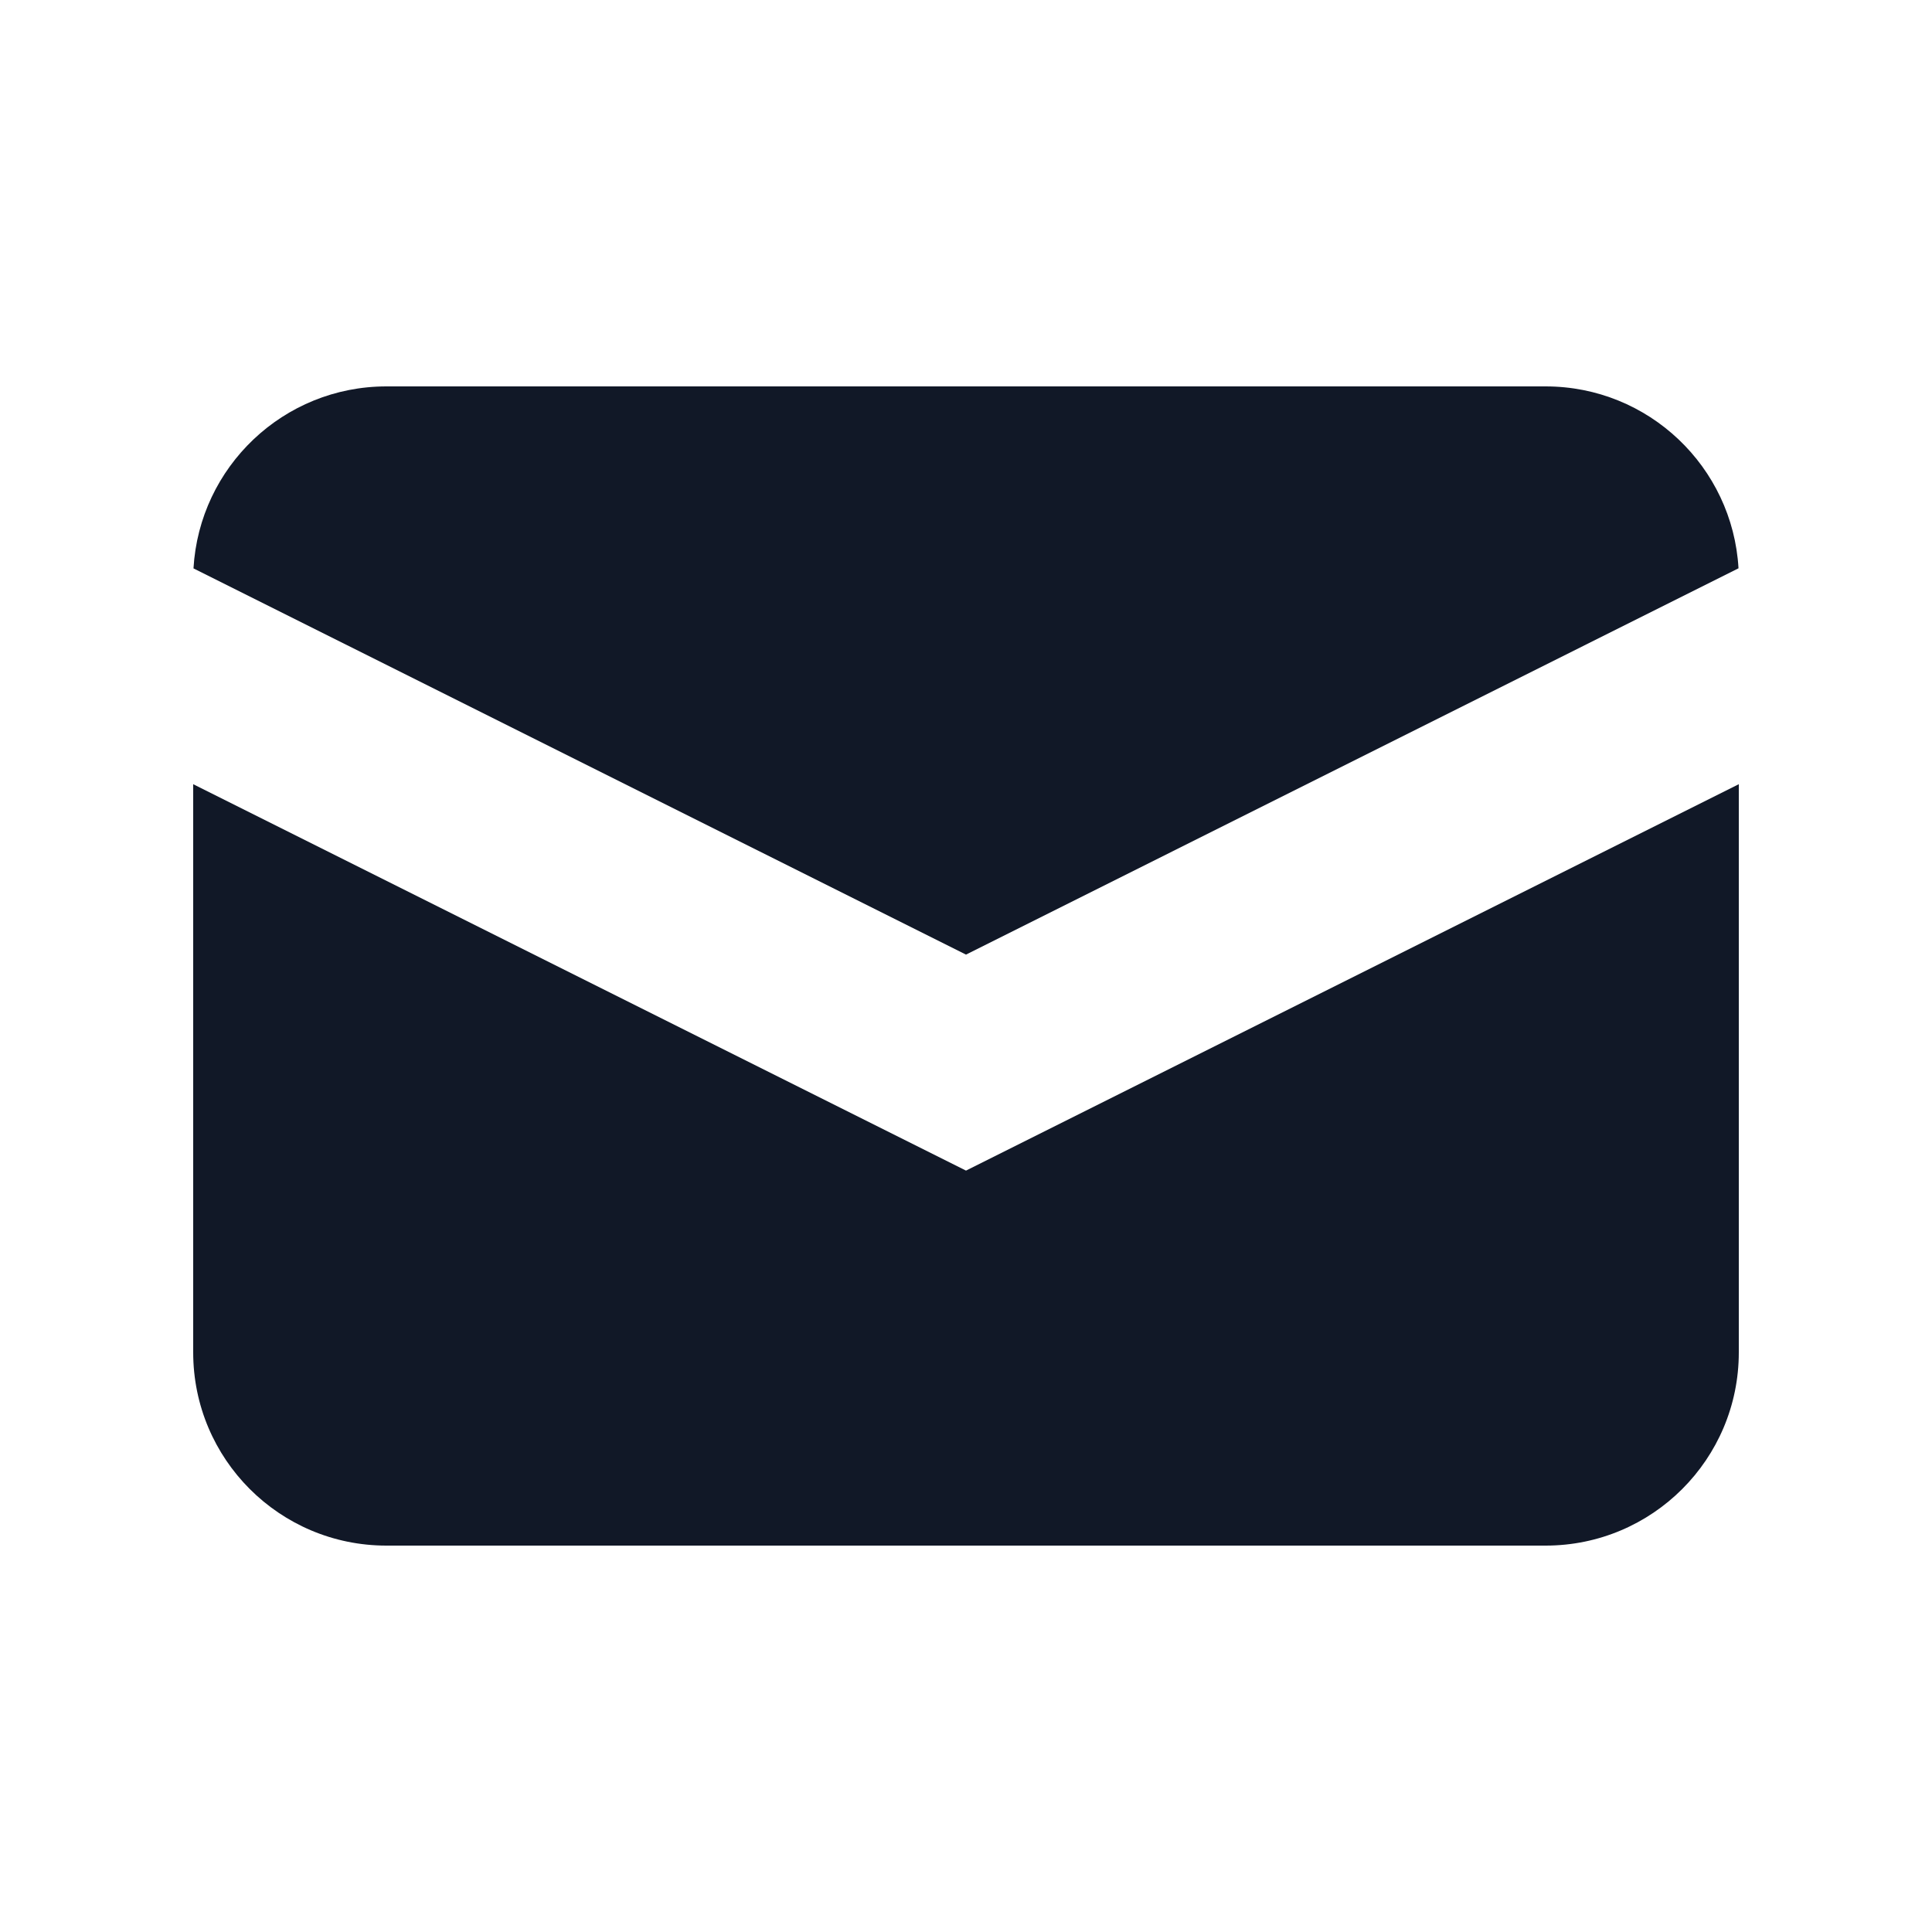
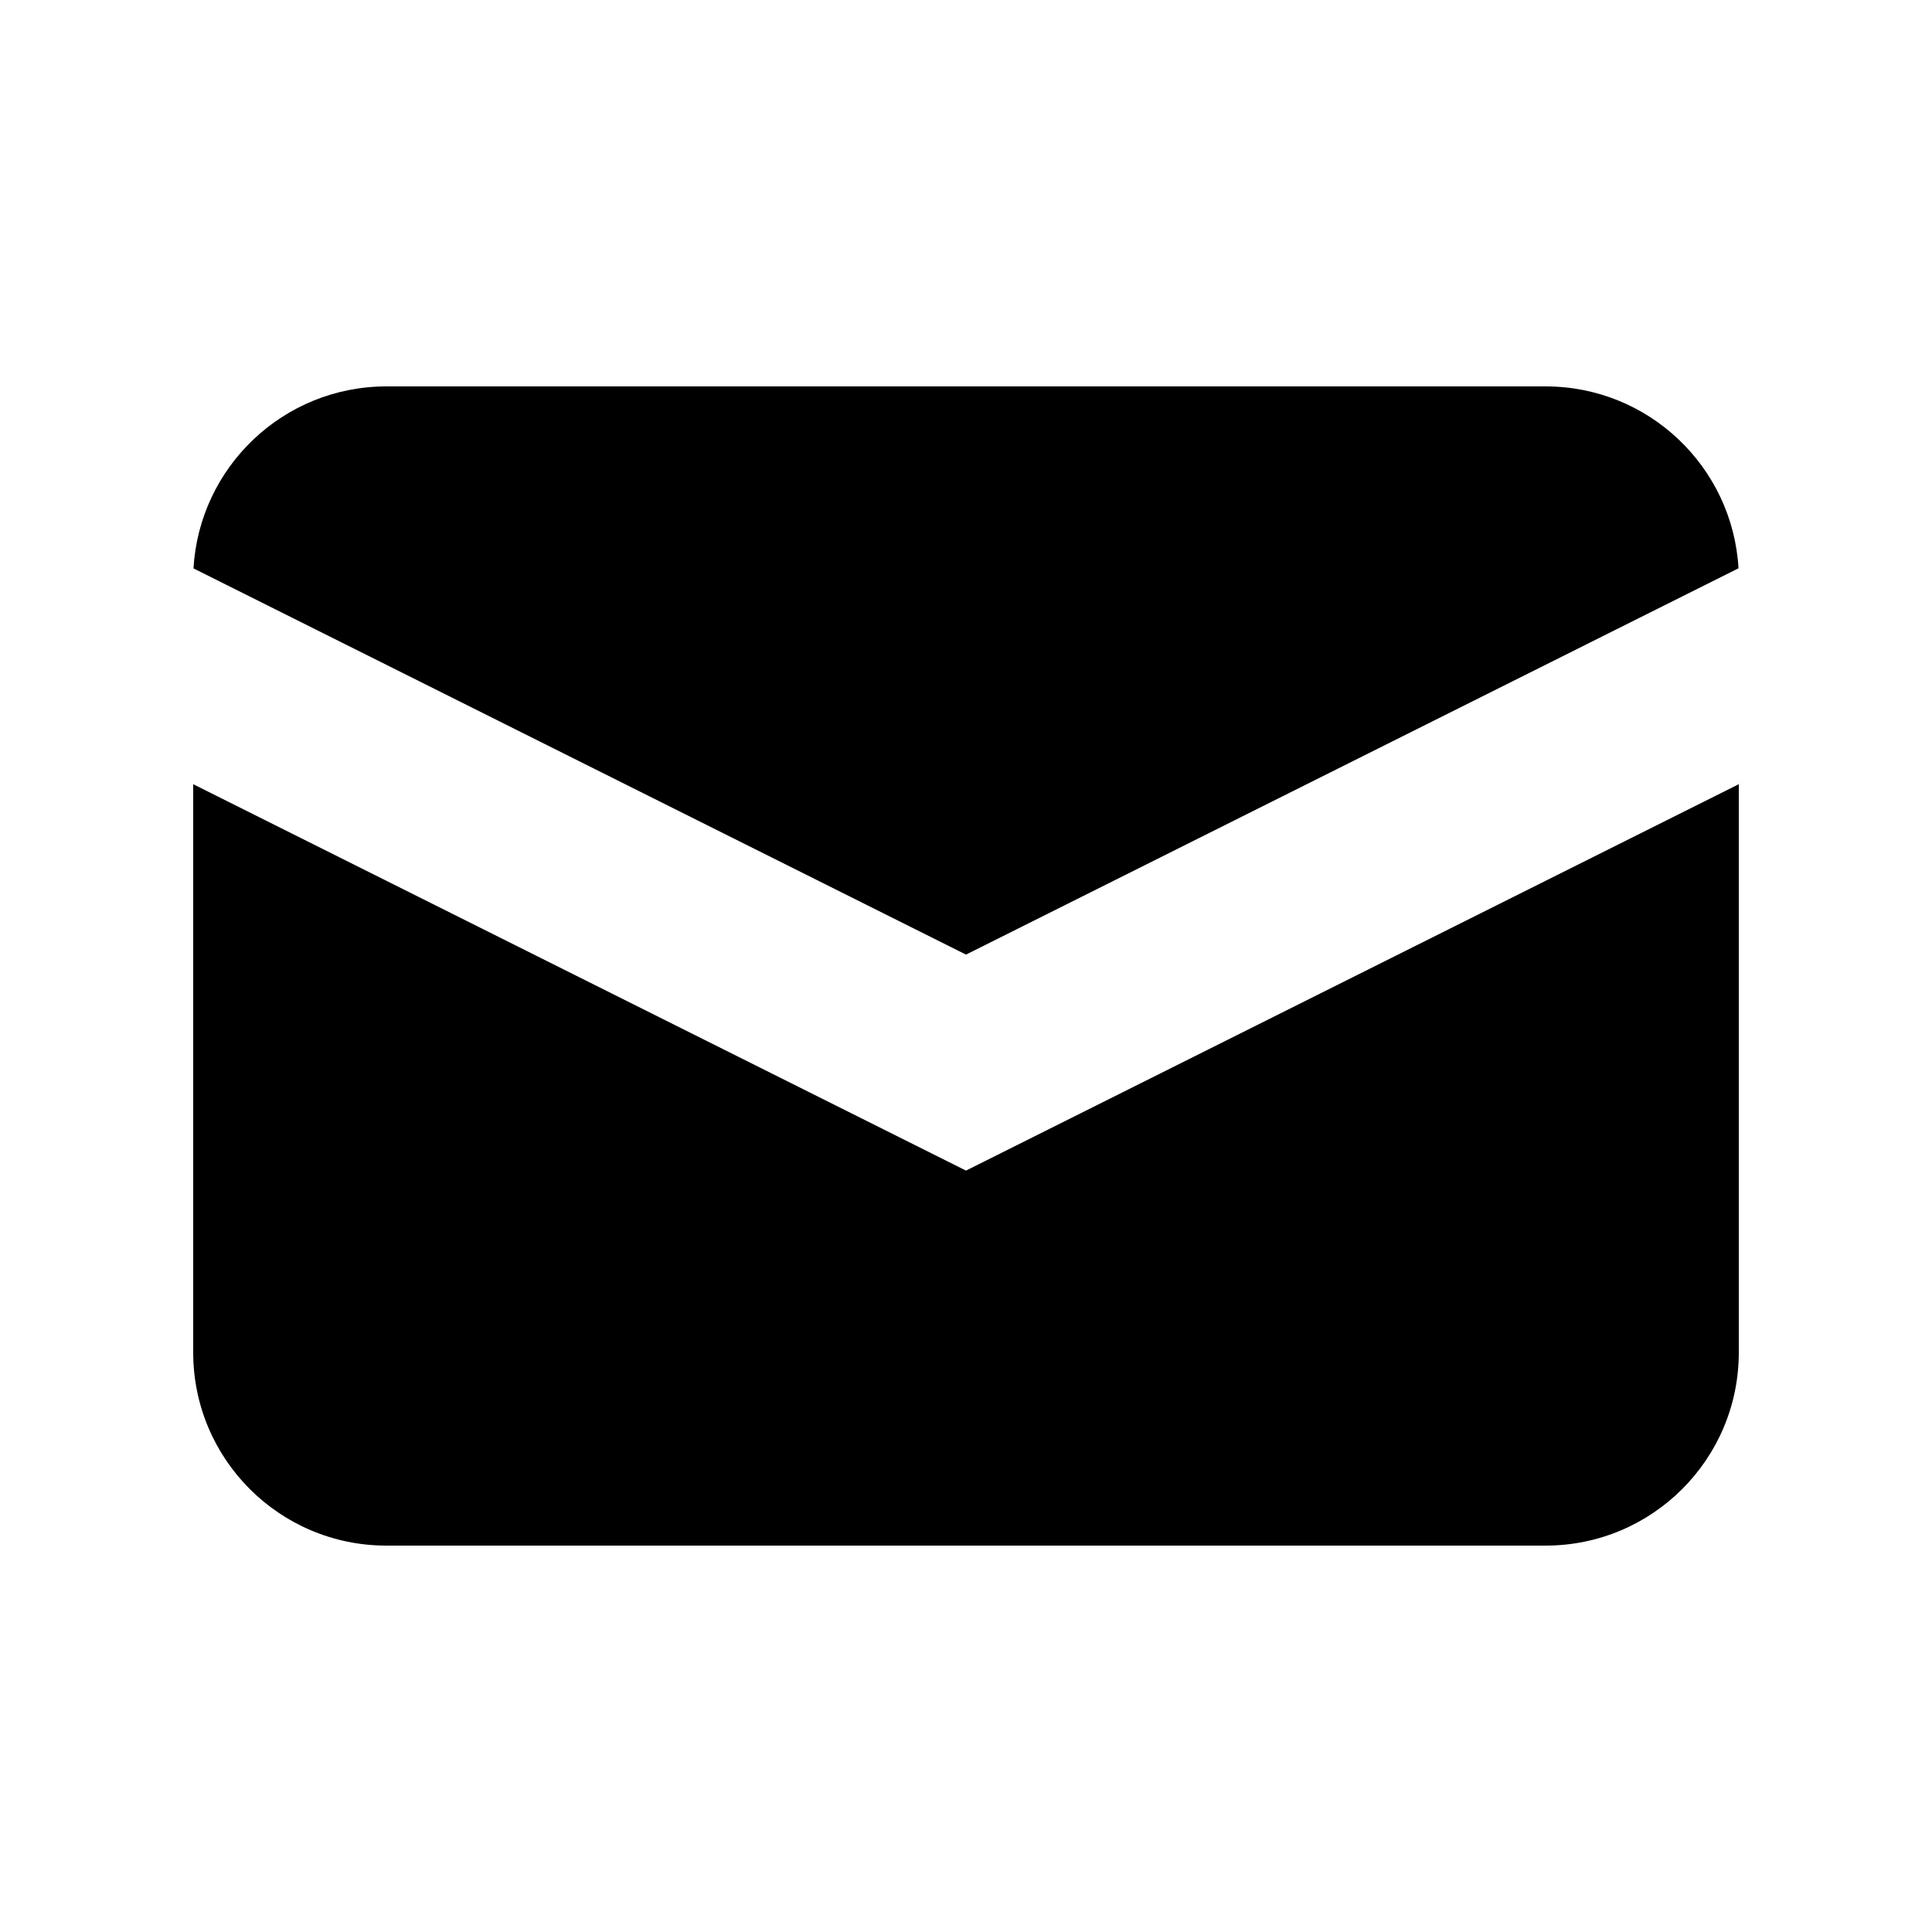
- <svg xmlns="http://www.w3.org/2000/svg" width="20" height="20" viewBox="0 0 20 20" fill="none">
-   <path d="M2.003 5.884L10 9.882L17.997 5.883C17.936 4.833 17.066 4 16 4H4C2.935 4 2.064 4.833 2.003 5.884Z" fill="#111827" />
-   <path d="M18 8.118L10 12.118L2 8.118V14C2 15.105 2.895 16 4 16H16C17.105 16 18 15.105 18 14V8.118Z" fill="#111827" />
+ <svg xmlns="http://www.w3.org/2000/svg" width="20" height="20" viewBox="0 0 20 20" fill="current">
+   <path d="M2.003 5.884L10 9.882L17.997 5.883C17.936 4.833 17.066 4 16 4H4C2.935 4 2.064 4.833 2.003 5.884Z" fill="current" />
+   <path d="M18 8.118L10 12.118L2 8.118V14C2 15.105 2.895 16 4 16H16C17.105 16 18 15.105 18 14V8.118Z" fill="current" />
</svg>
